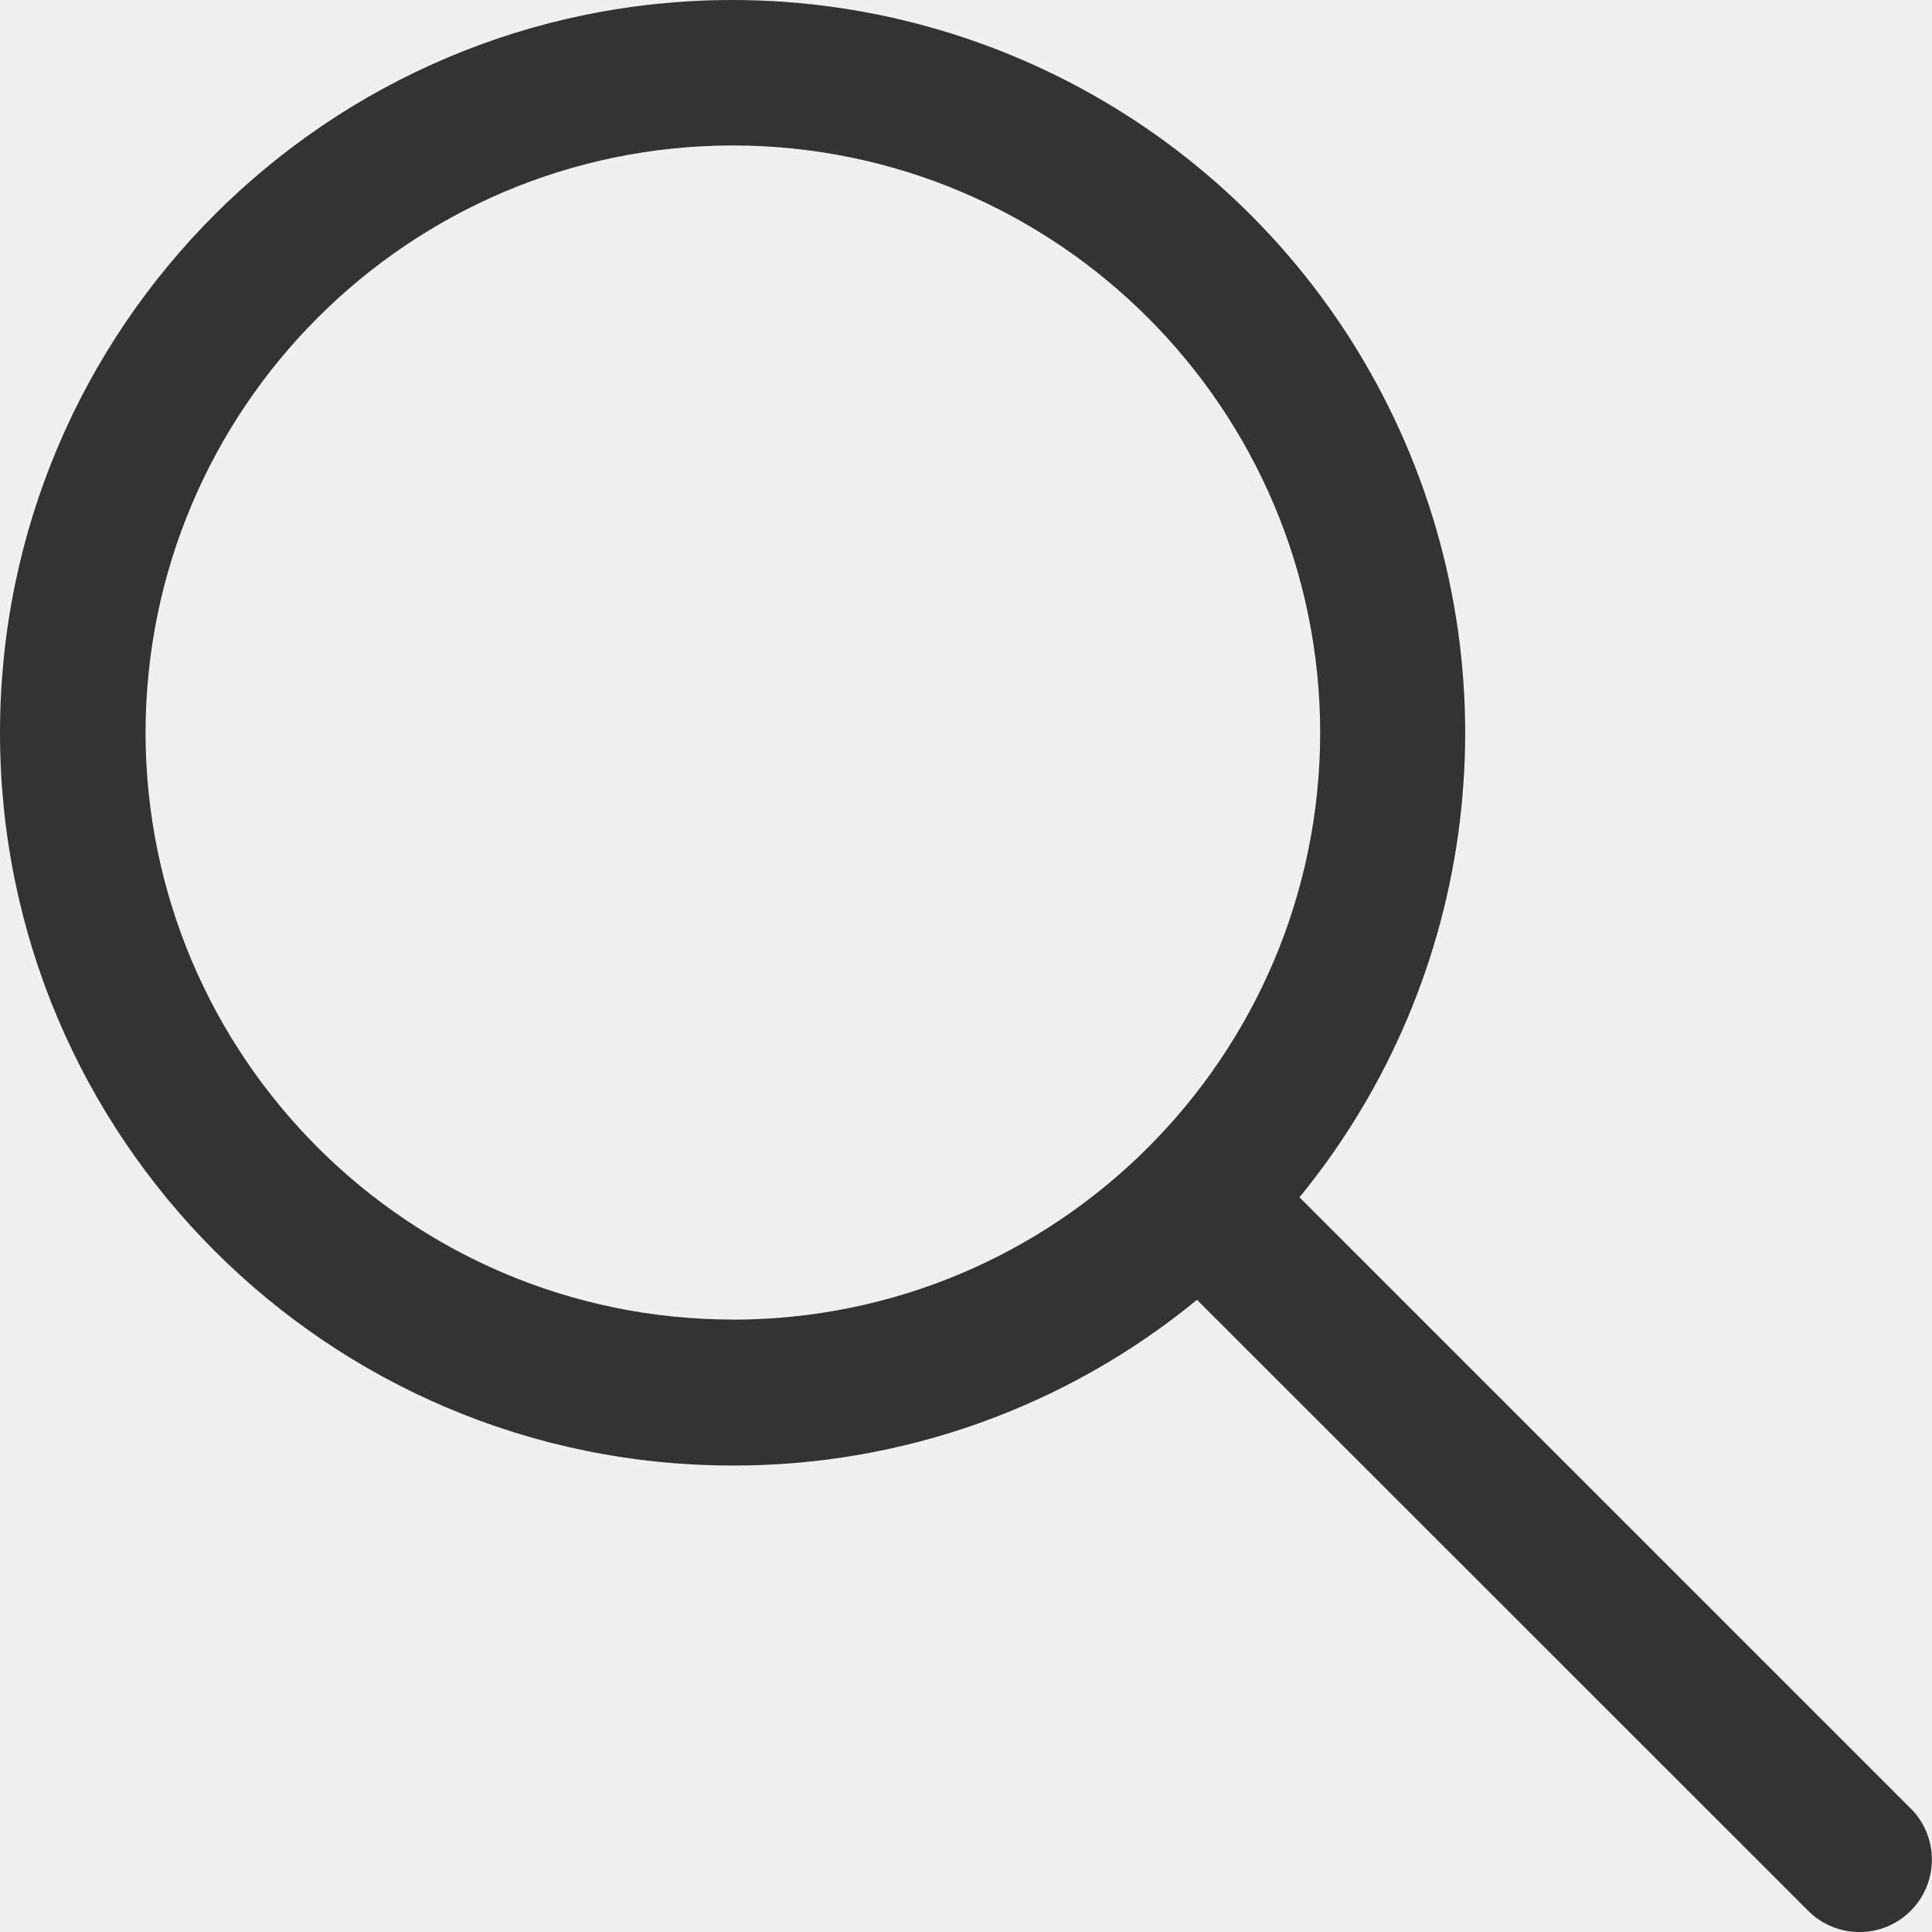
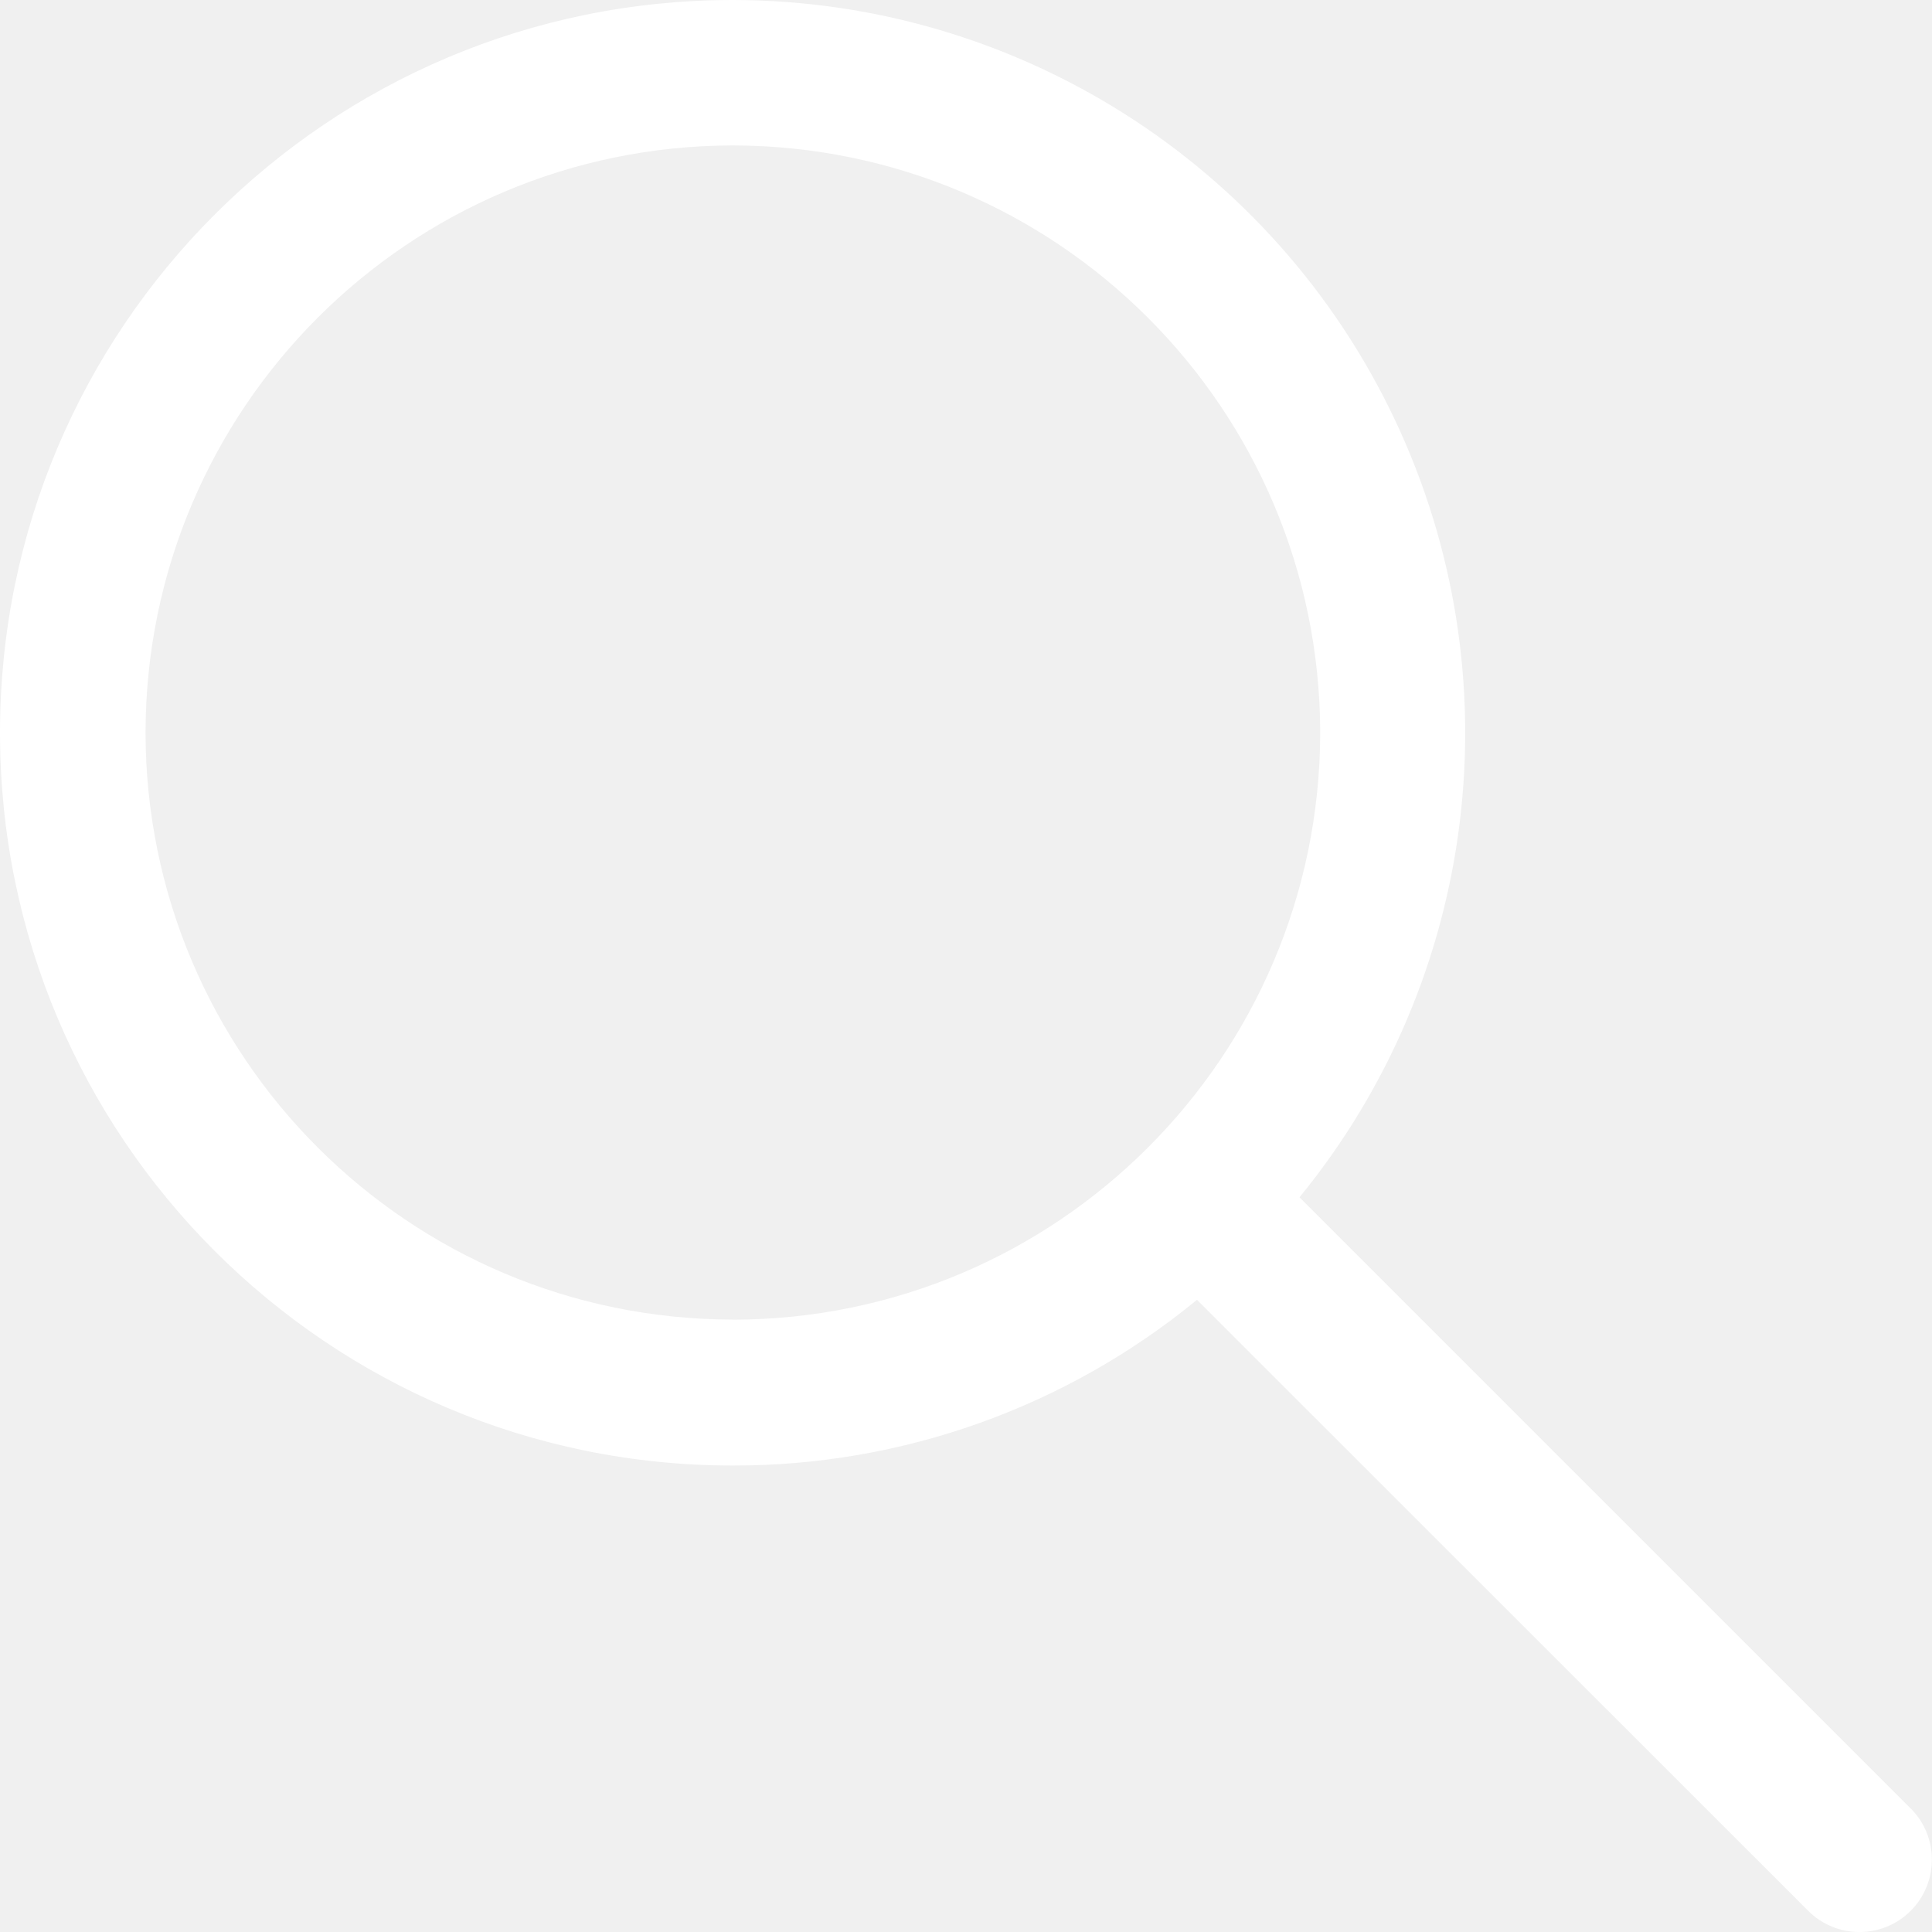
<svg xmlns="http://www.w3.org/2000/svg" width="18" height="18" viewBox="0 0 18 18">
-   <path fill="#333" fill-rule="nonzero" d="M17.802 16.85l-5.695-5.695A6.83 6.83 0 0 0 6.827 0a6.827 6.827 0 1 0 0 13.654 6.791 6.791 0 0 0 4.325-1.544l5.694 5.692a.674.674 0 0 0 .956-.953zM6.827 12.294a5.475 5.475 0 0 1-5.471-5.468 5.478 5.478 0 0 1 5.471-5.471A5.48 5.48 0 0 1 12.3 6.827a5.477 5.477 0 0 1-5.472 5.468z" />
+   <path fill="#FFF" fill-rule="nonzero" d="M17.802 16.85l-5.695-5.695A6.83 6.83 0 0 0 6.827 0a6.827 6.827 0 1 0 0 13.654 6.791 6.791 0 0 0 4.325-1.544l5.694 5.692a.674.674 0 0 0 .956-.953zM6.827 12.294a5.475 5.475 0 0 1-5.471-5.468 5.478 5.478 0 0 1 5.471-5.471A5.48 5.48 0 0 1 12.3 6.827a5.477 5.477 0 0 1-5.472 5.468z" />
</svg>
